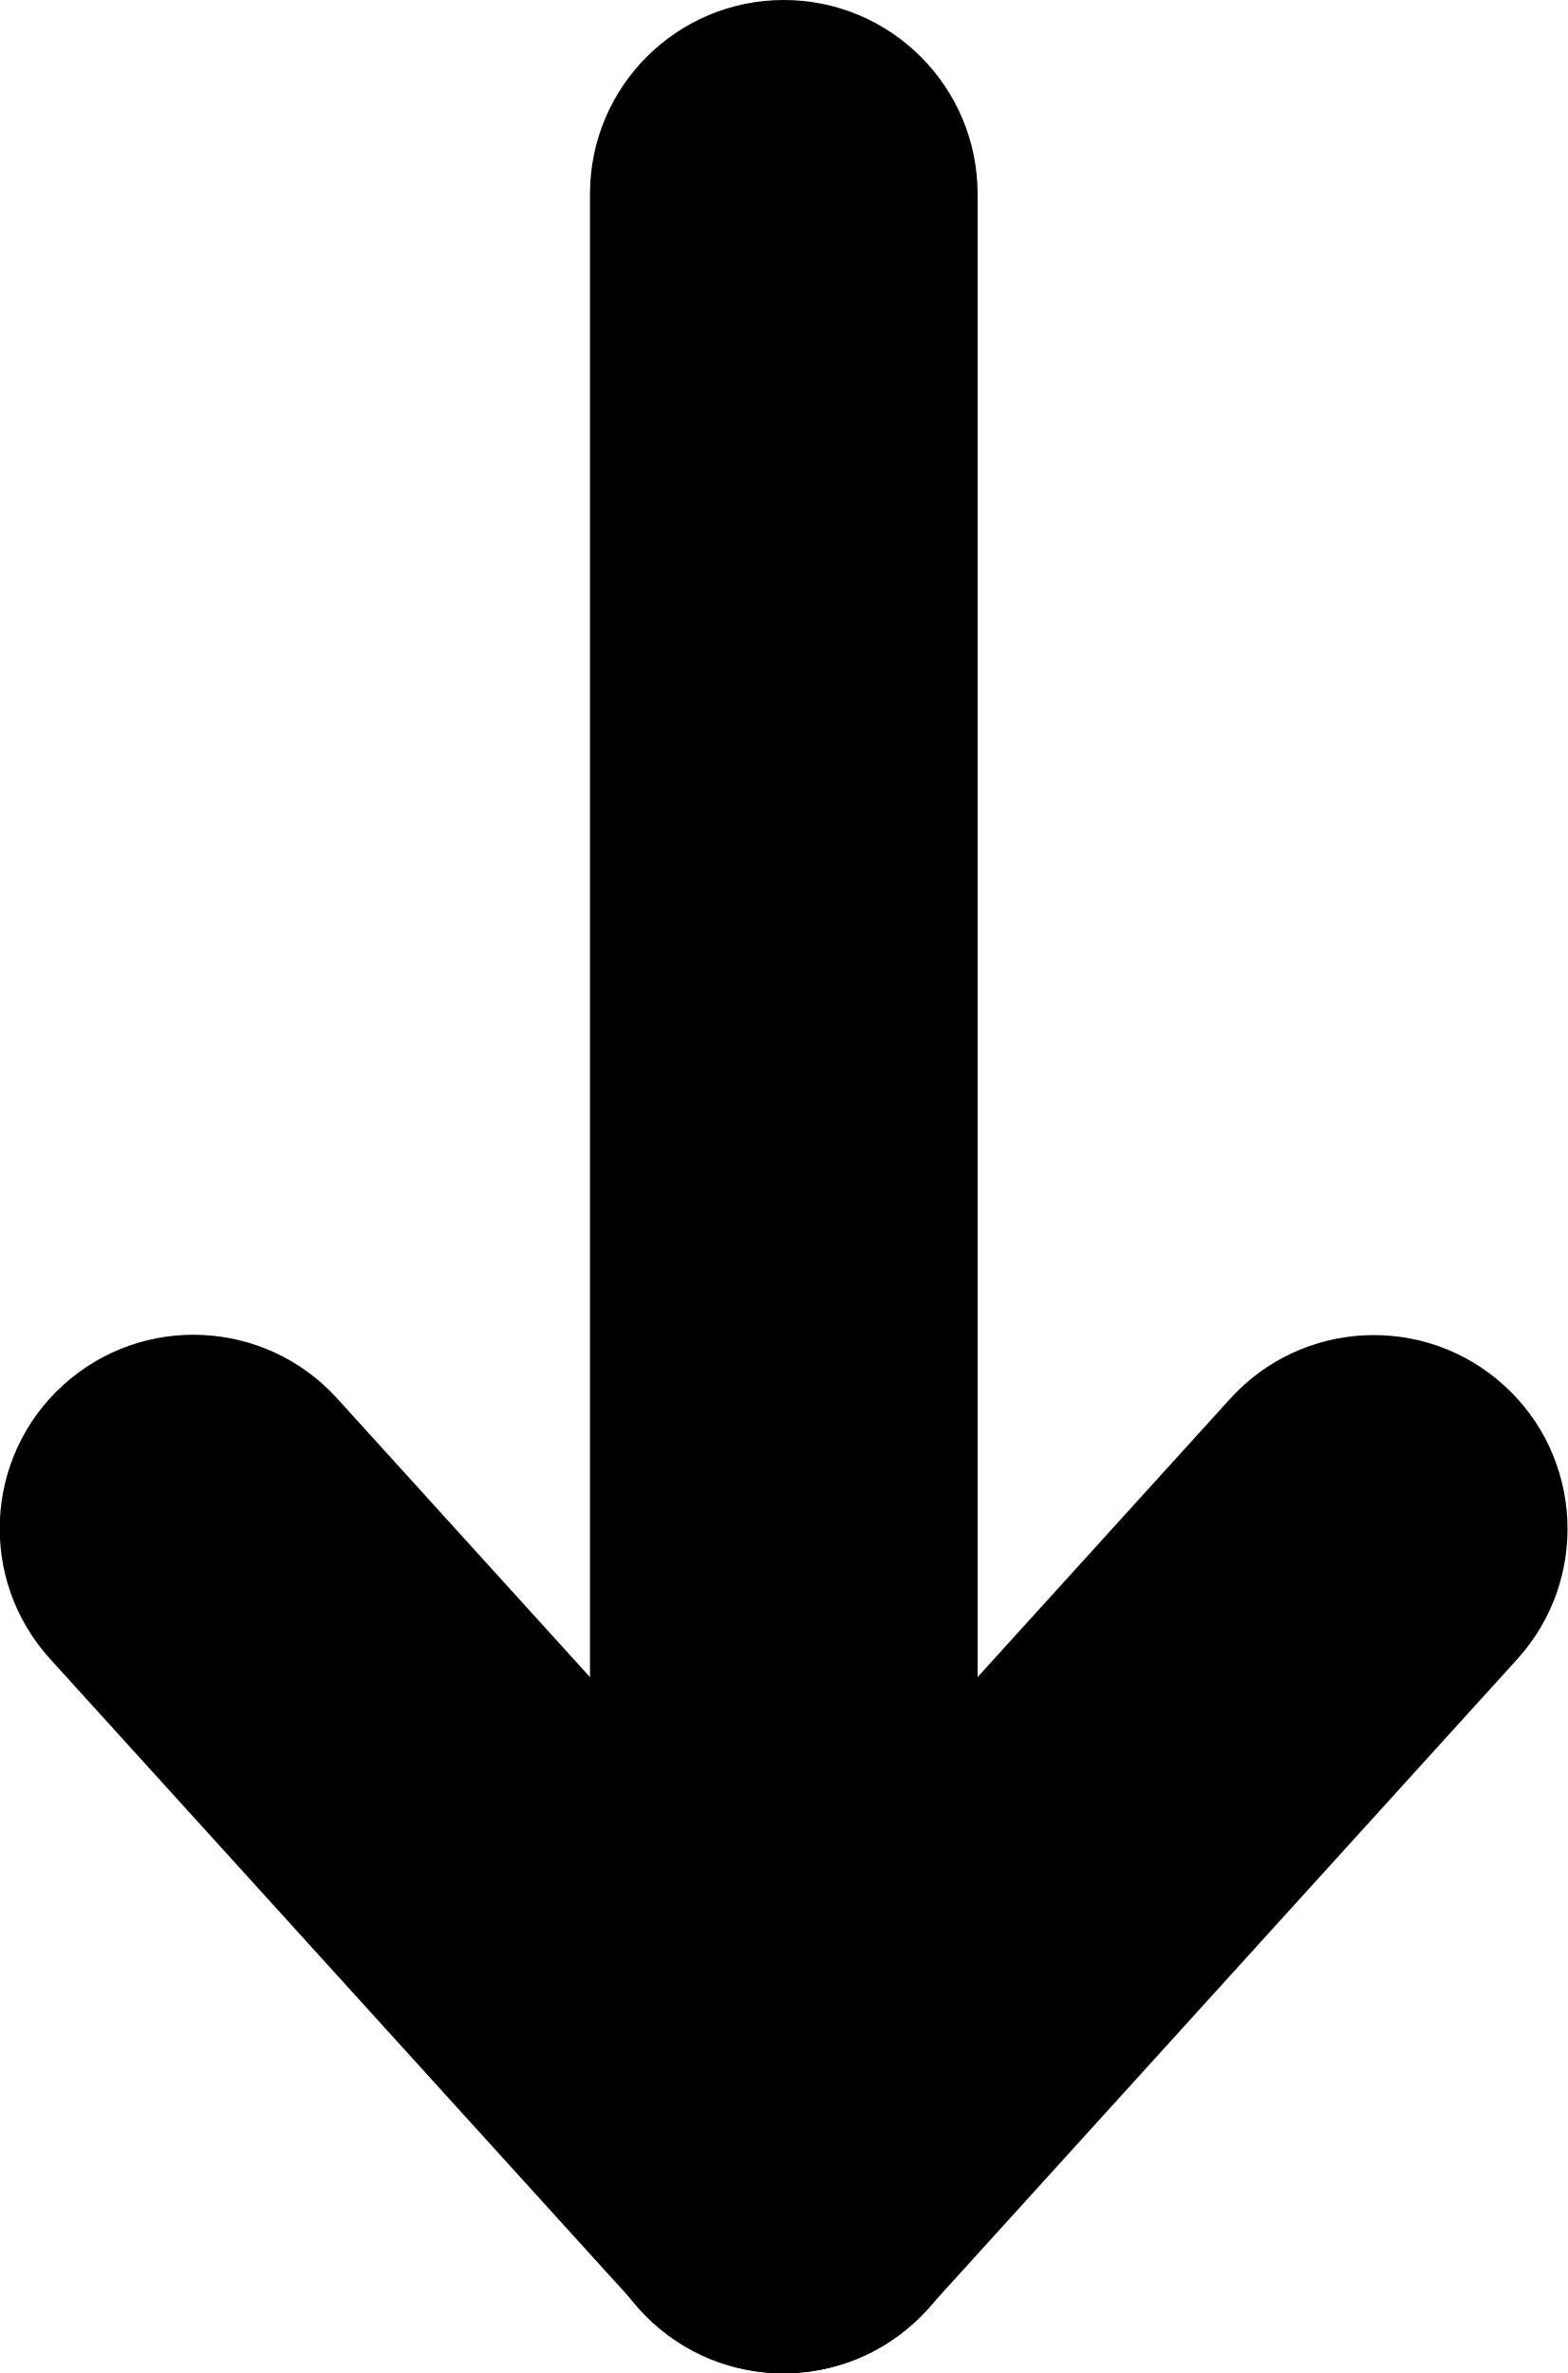
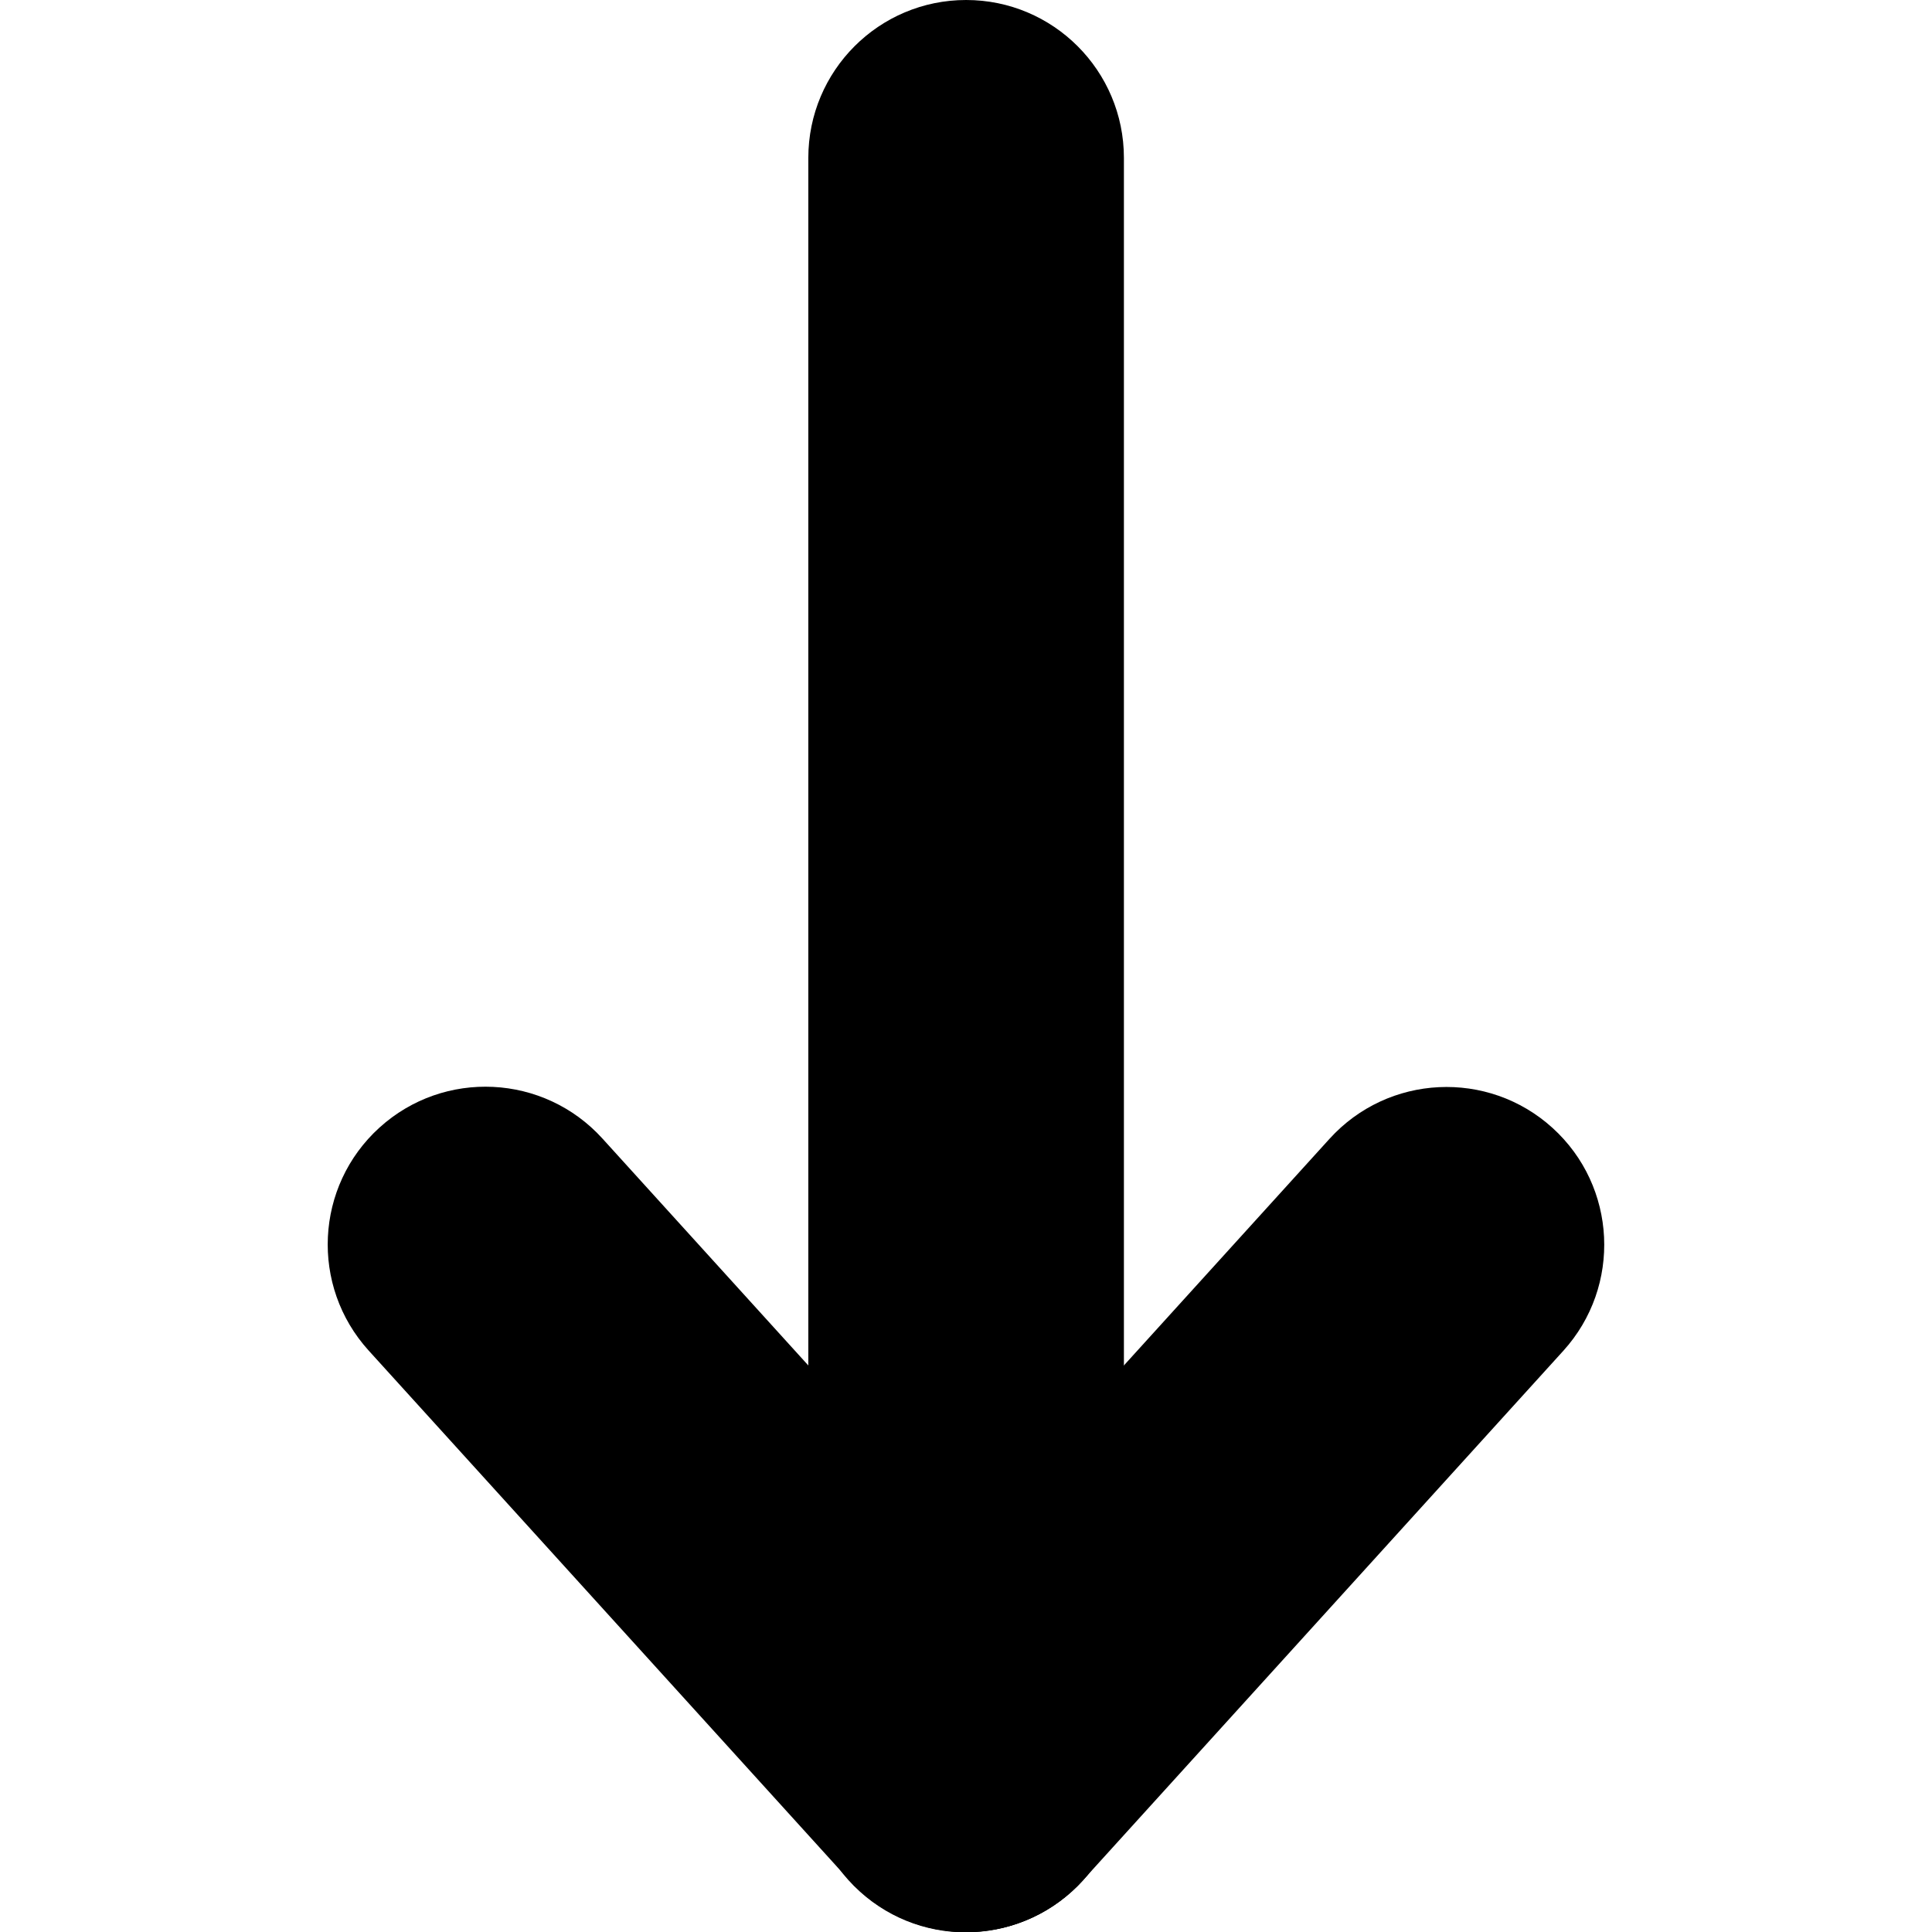
- <svg xmlns="http://www.w3.org/2000/svg" width="5.576" height="8.442" viewBox="0 0 5.576 8.442">
+ <svg xmlns="http://www.w3.org/2000/svg" width="16" height="16" viewBox="0 0 5.576 8.442">
  <rect x="8.36" y="8.123" width="1.379" height="4.505" rx="0.69" transform="translate(4.1071 -7.1683) rotate(42.2183)" />
  <rect x="2.099" width="1.379" height="8.442" rx="0.69" />
  <rect x="6.261" y="8.123" width="1.379" height="4.505" rx="0.69" transform="translate(13.858 9.6089) rotate(137.7816)" />
</svg>
